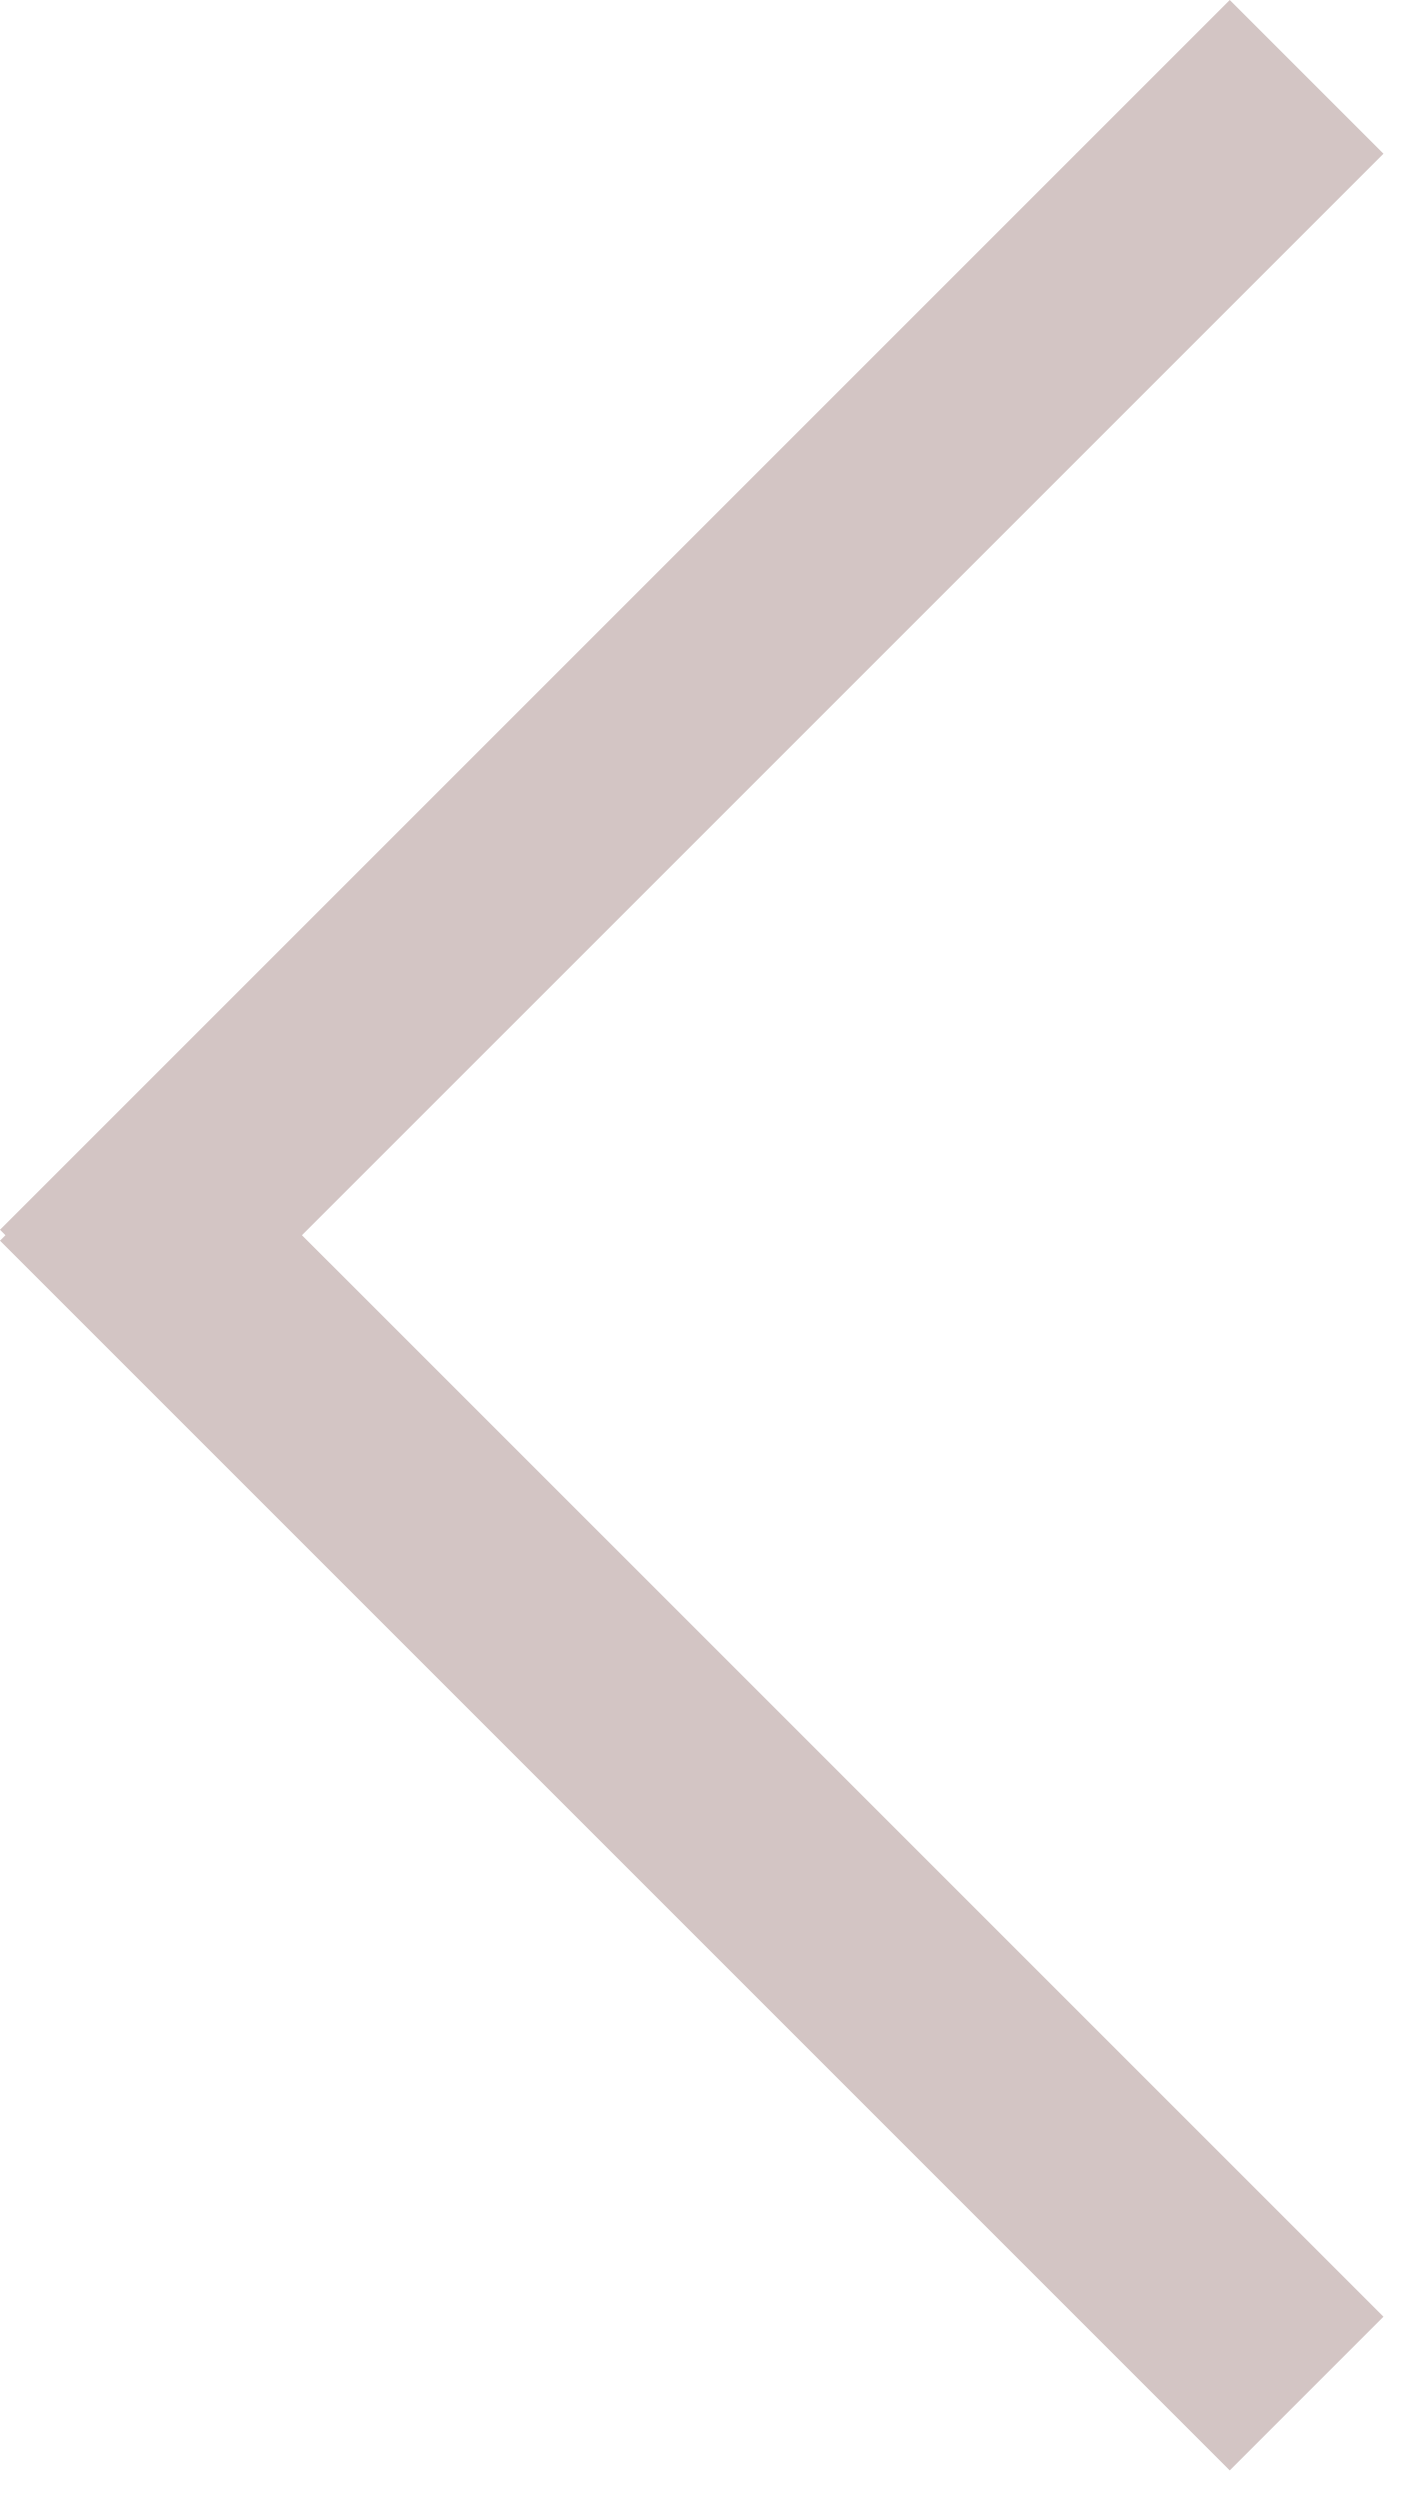
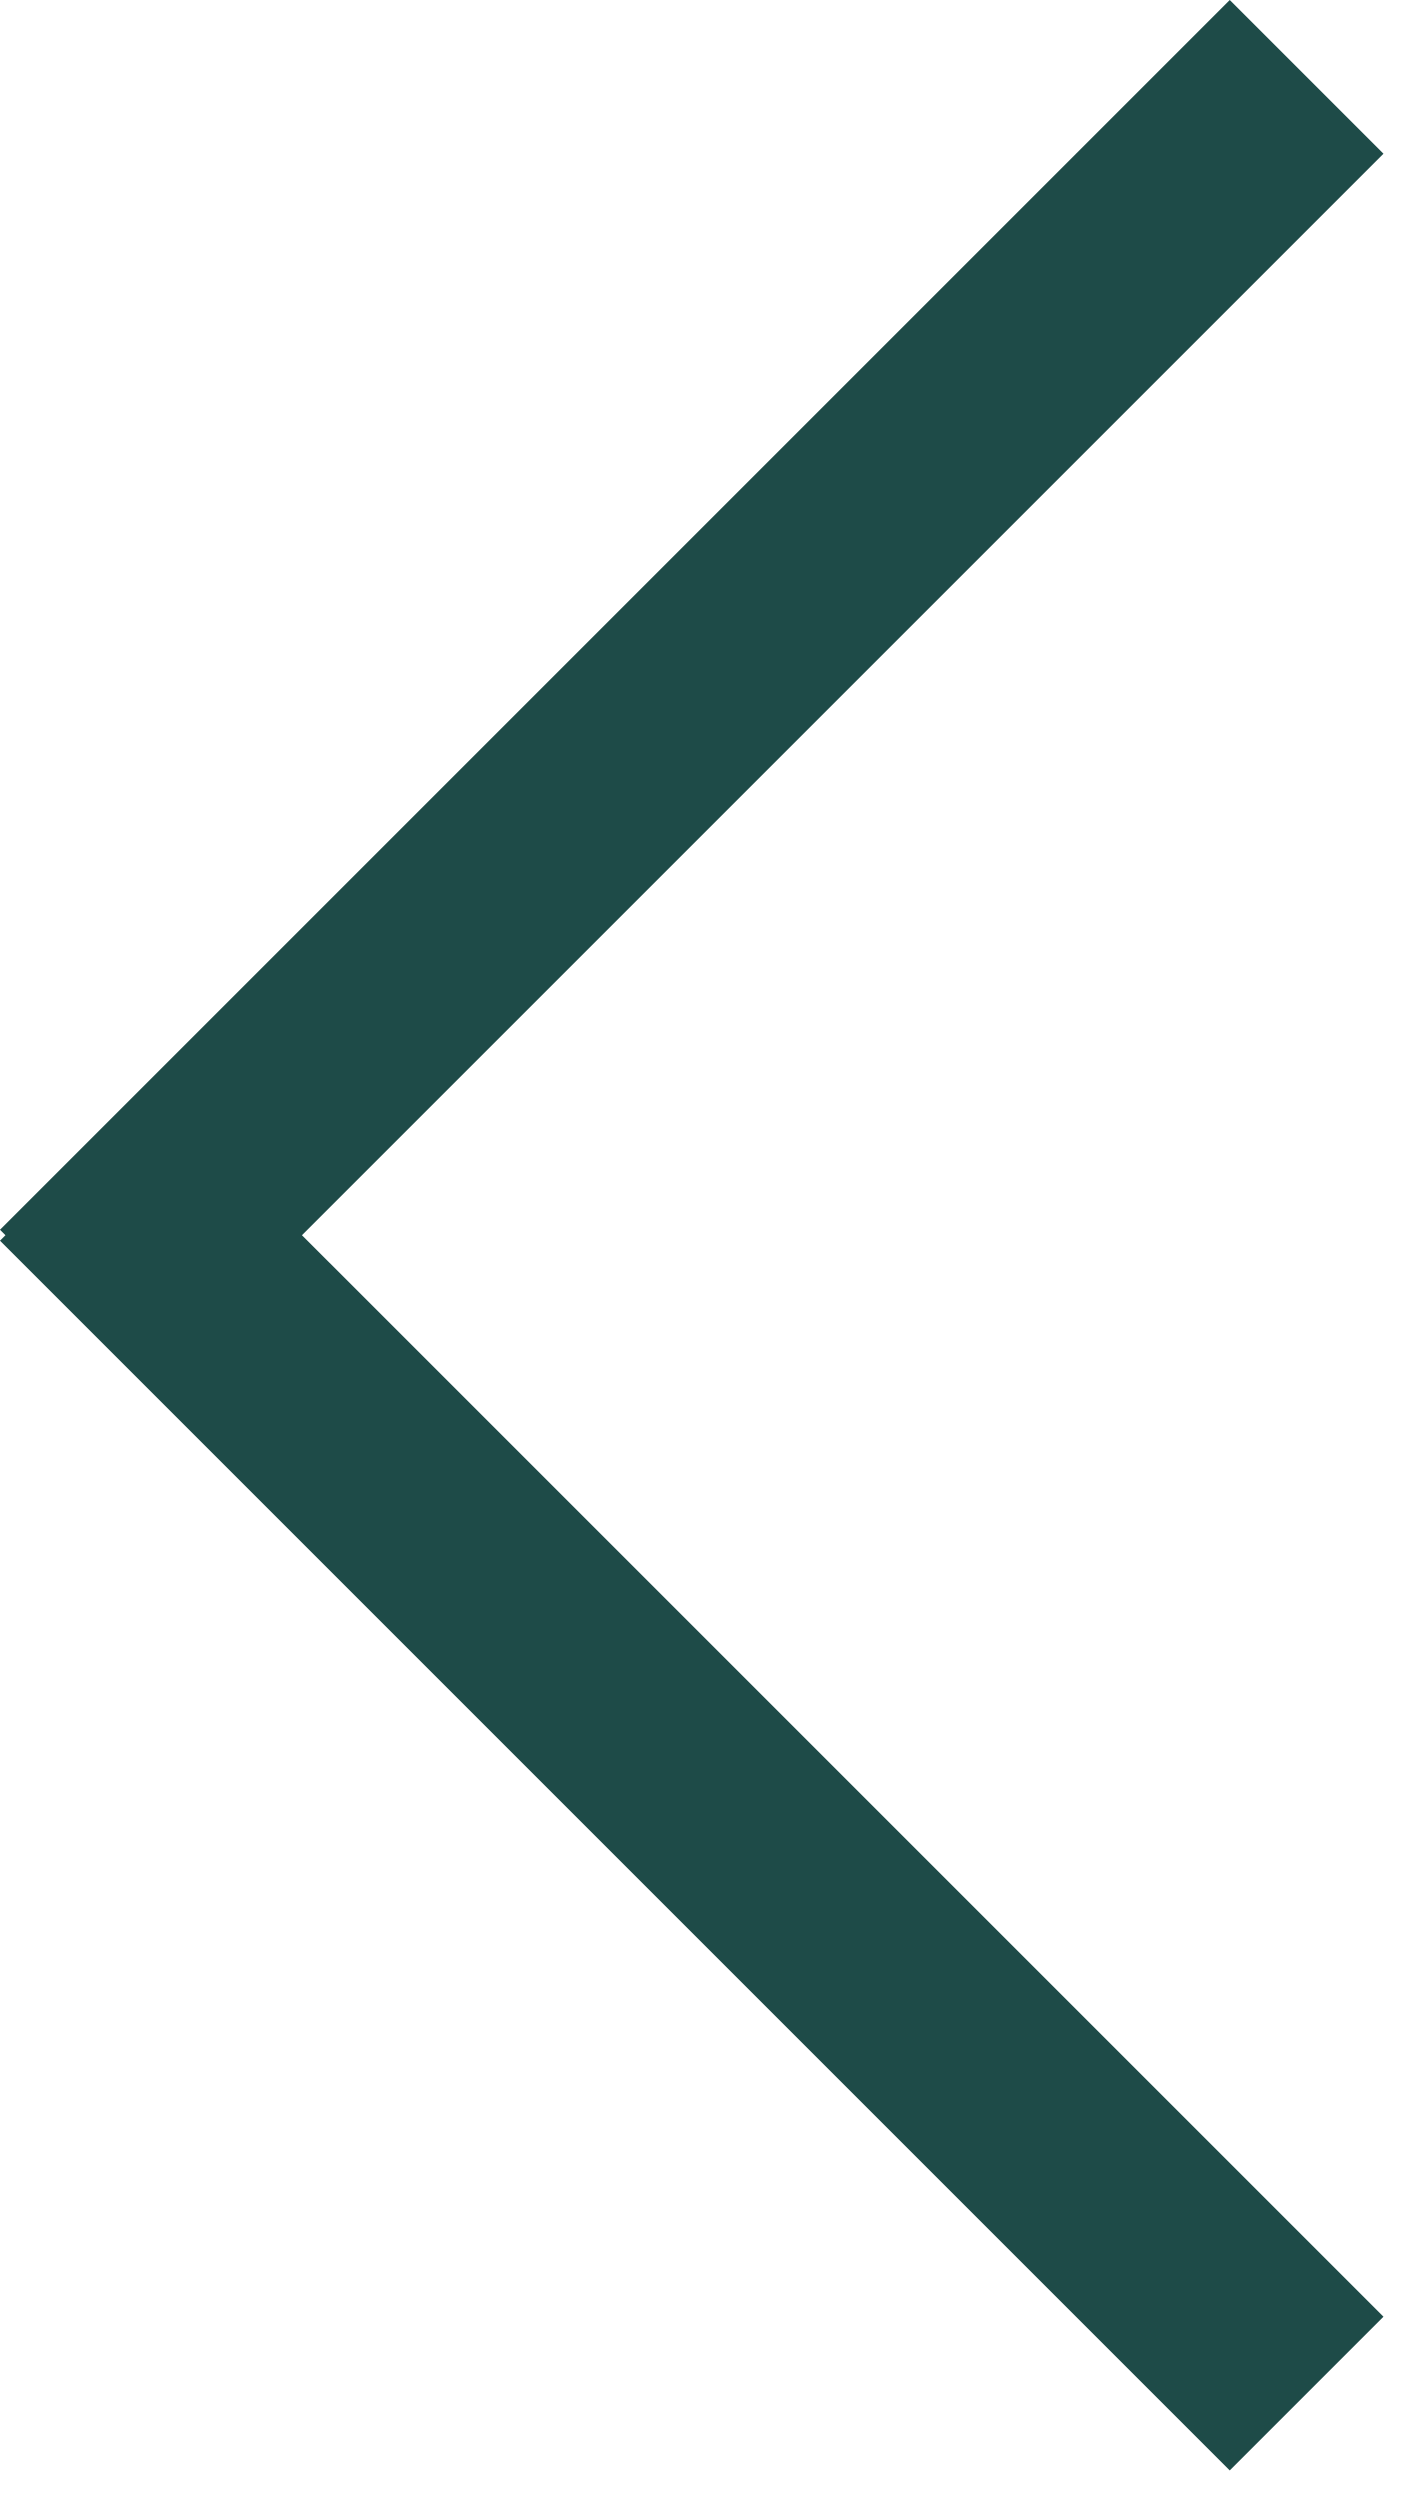
<svg xmlns="http://www.w3.org/2000/svg" width="39px" height="69px" viewBox="0 0 39 69" version="1.1">
  <g id="Page-1" stroke="none" stroke-width="1" fill="none" fill-rule="evenodd" opacity="0.9">
-     <g id="arrow-left" fill="#CEBFBE" fill-rule="nonzero">
+     <g id="arrow-left" fill="#063734" fill-rule="nonzero">
      <g id="Page-1">
        <polygon id="Combined-Shape-Copy" transform="translate(19.09188, 34.09188) scale(-1, 1) translate(-19.09188, -34.09188) " points="4.243 3.8191672e-14 38.184 33.941 38.033 34.092 38.184 34.243 4.243 68.184 -2.00000002e-07 63.941 29.85 34.092 -1.99999999e-07 4.243" />
      </g>
    </g>
  </g>
</svg>
